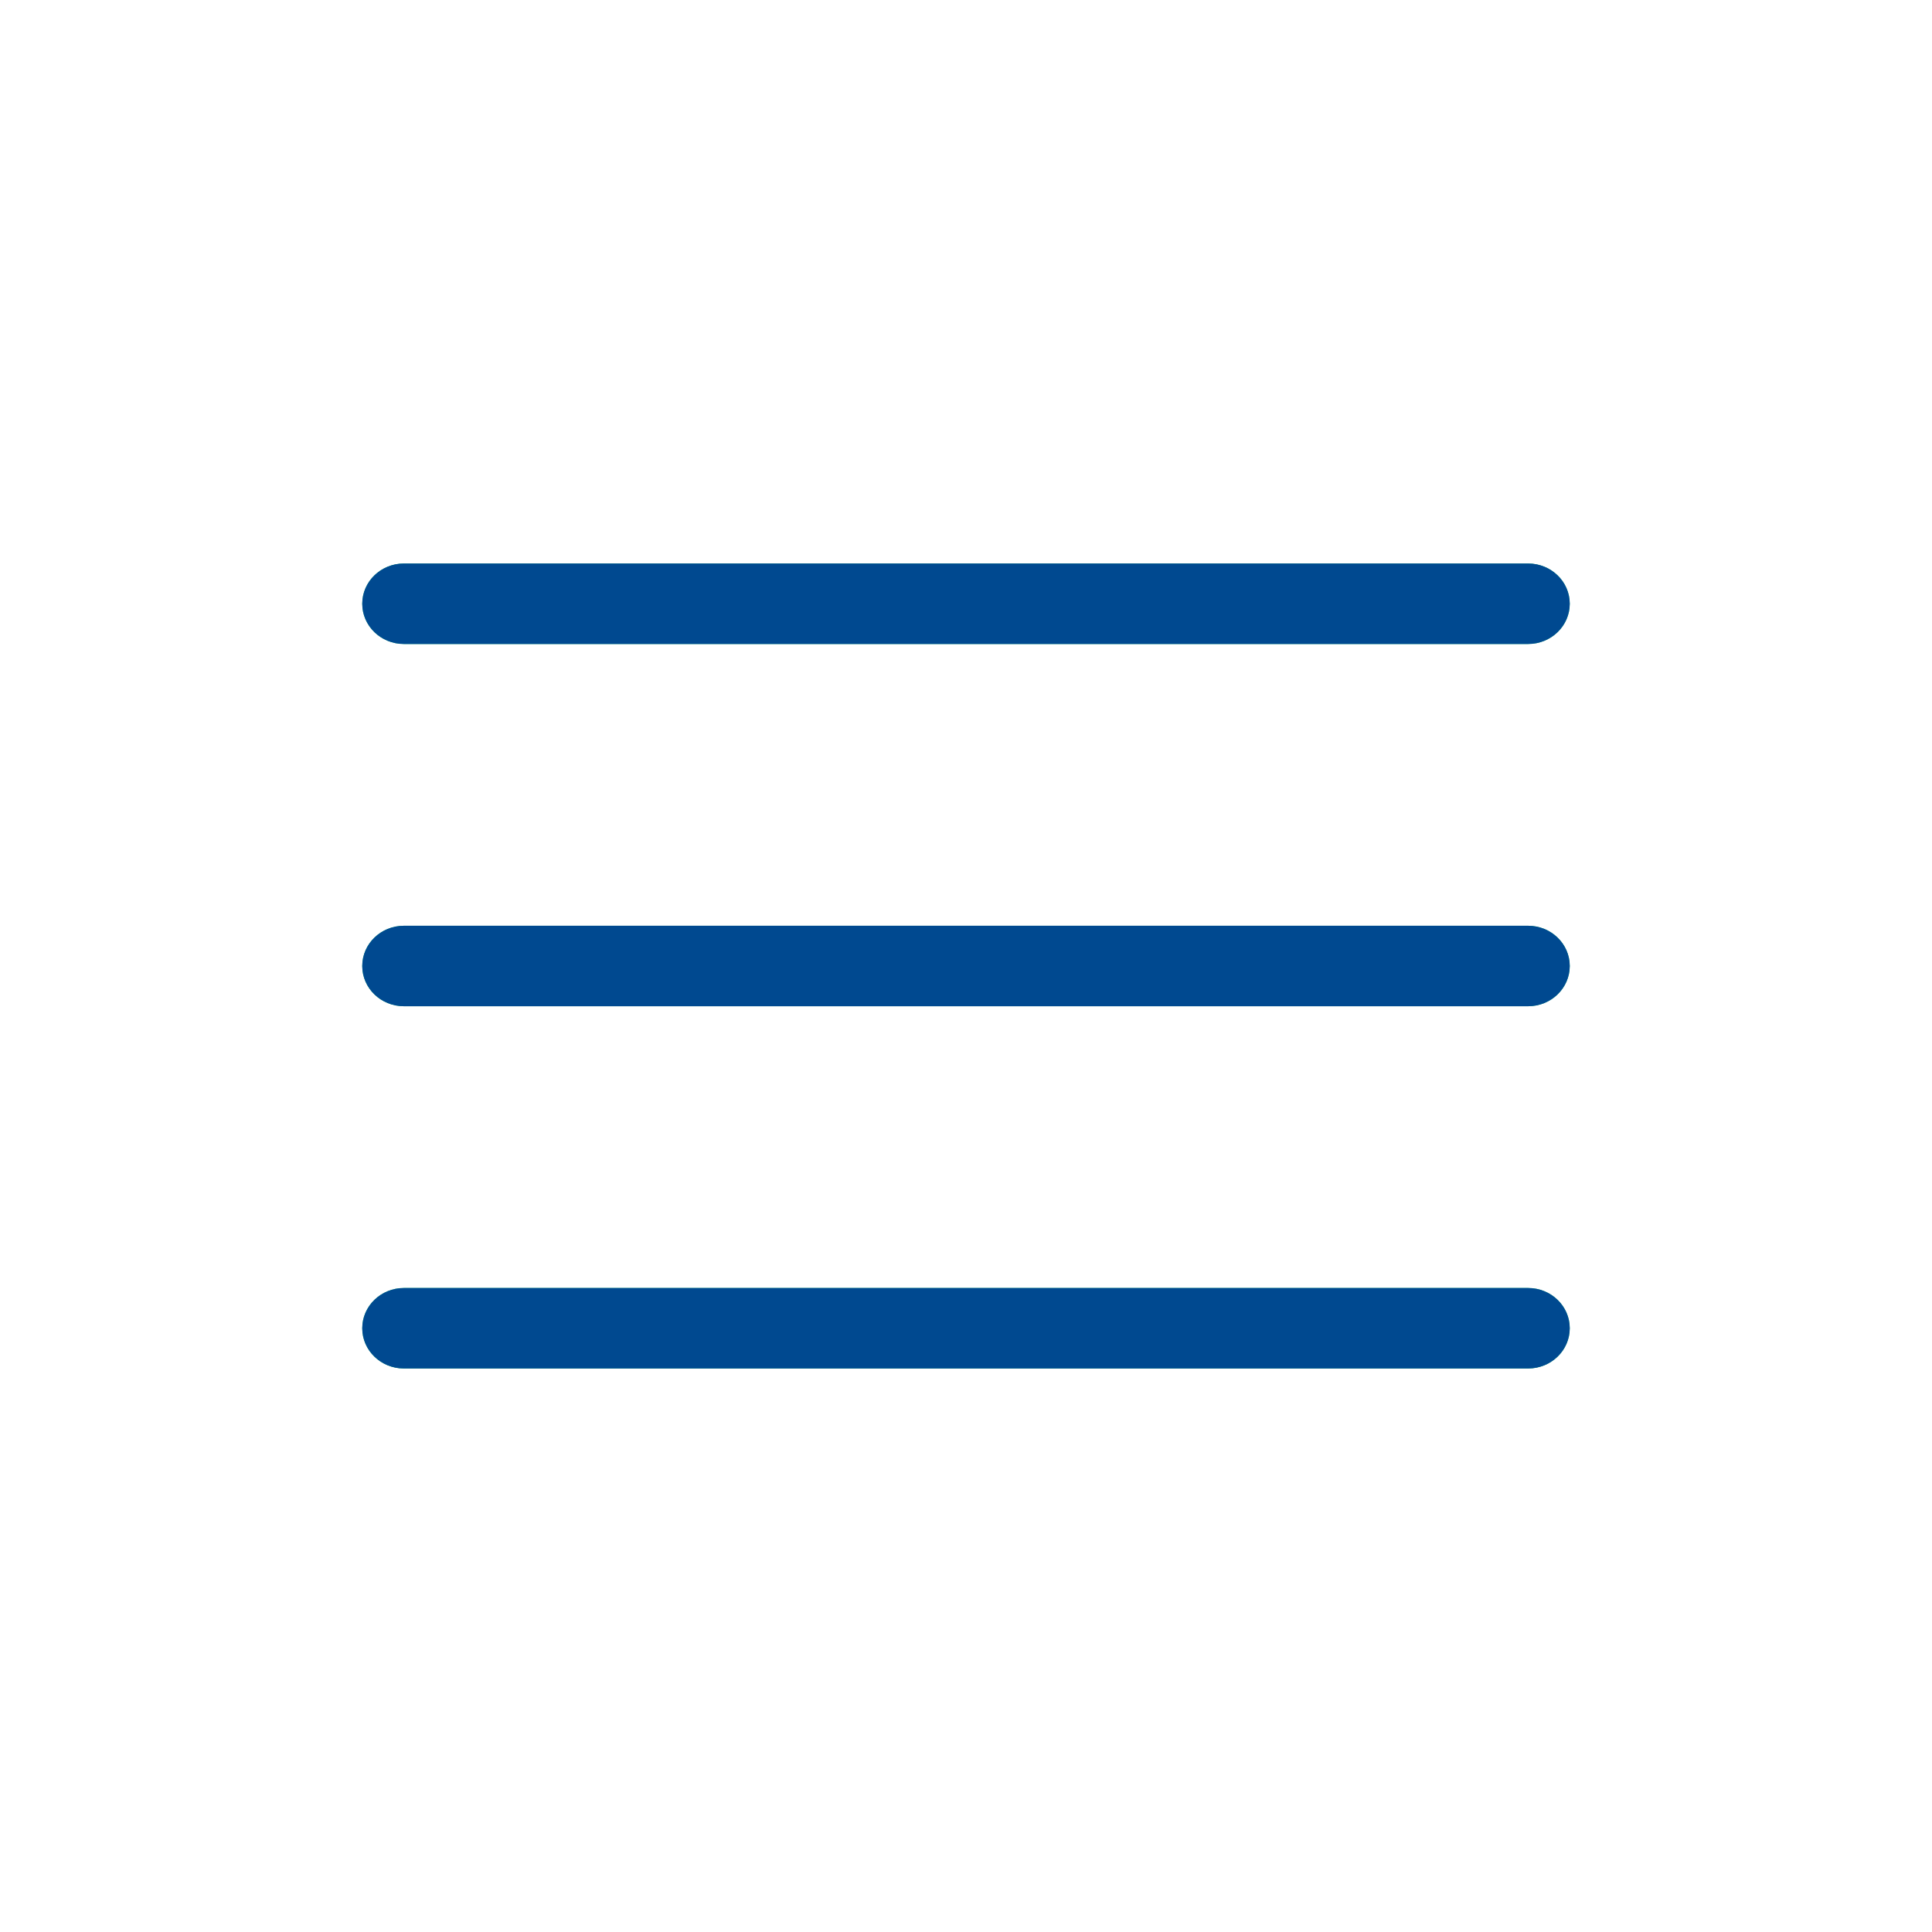
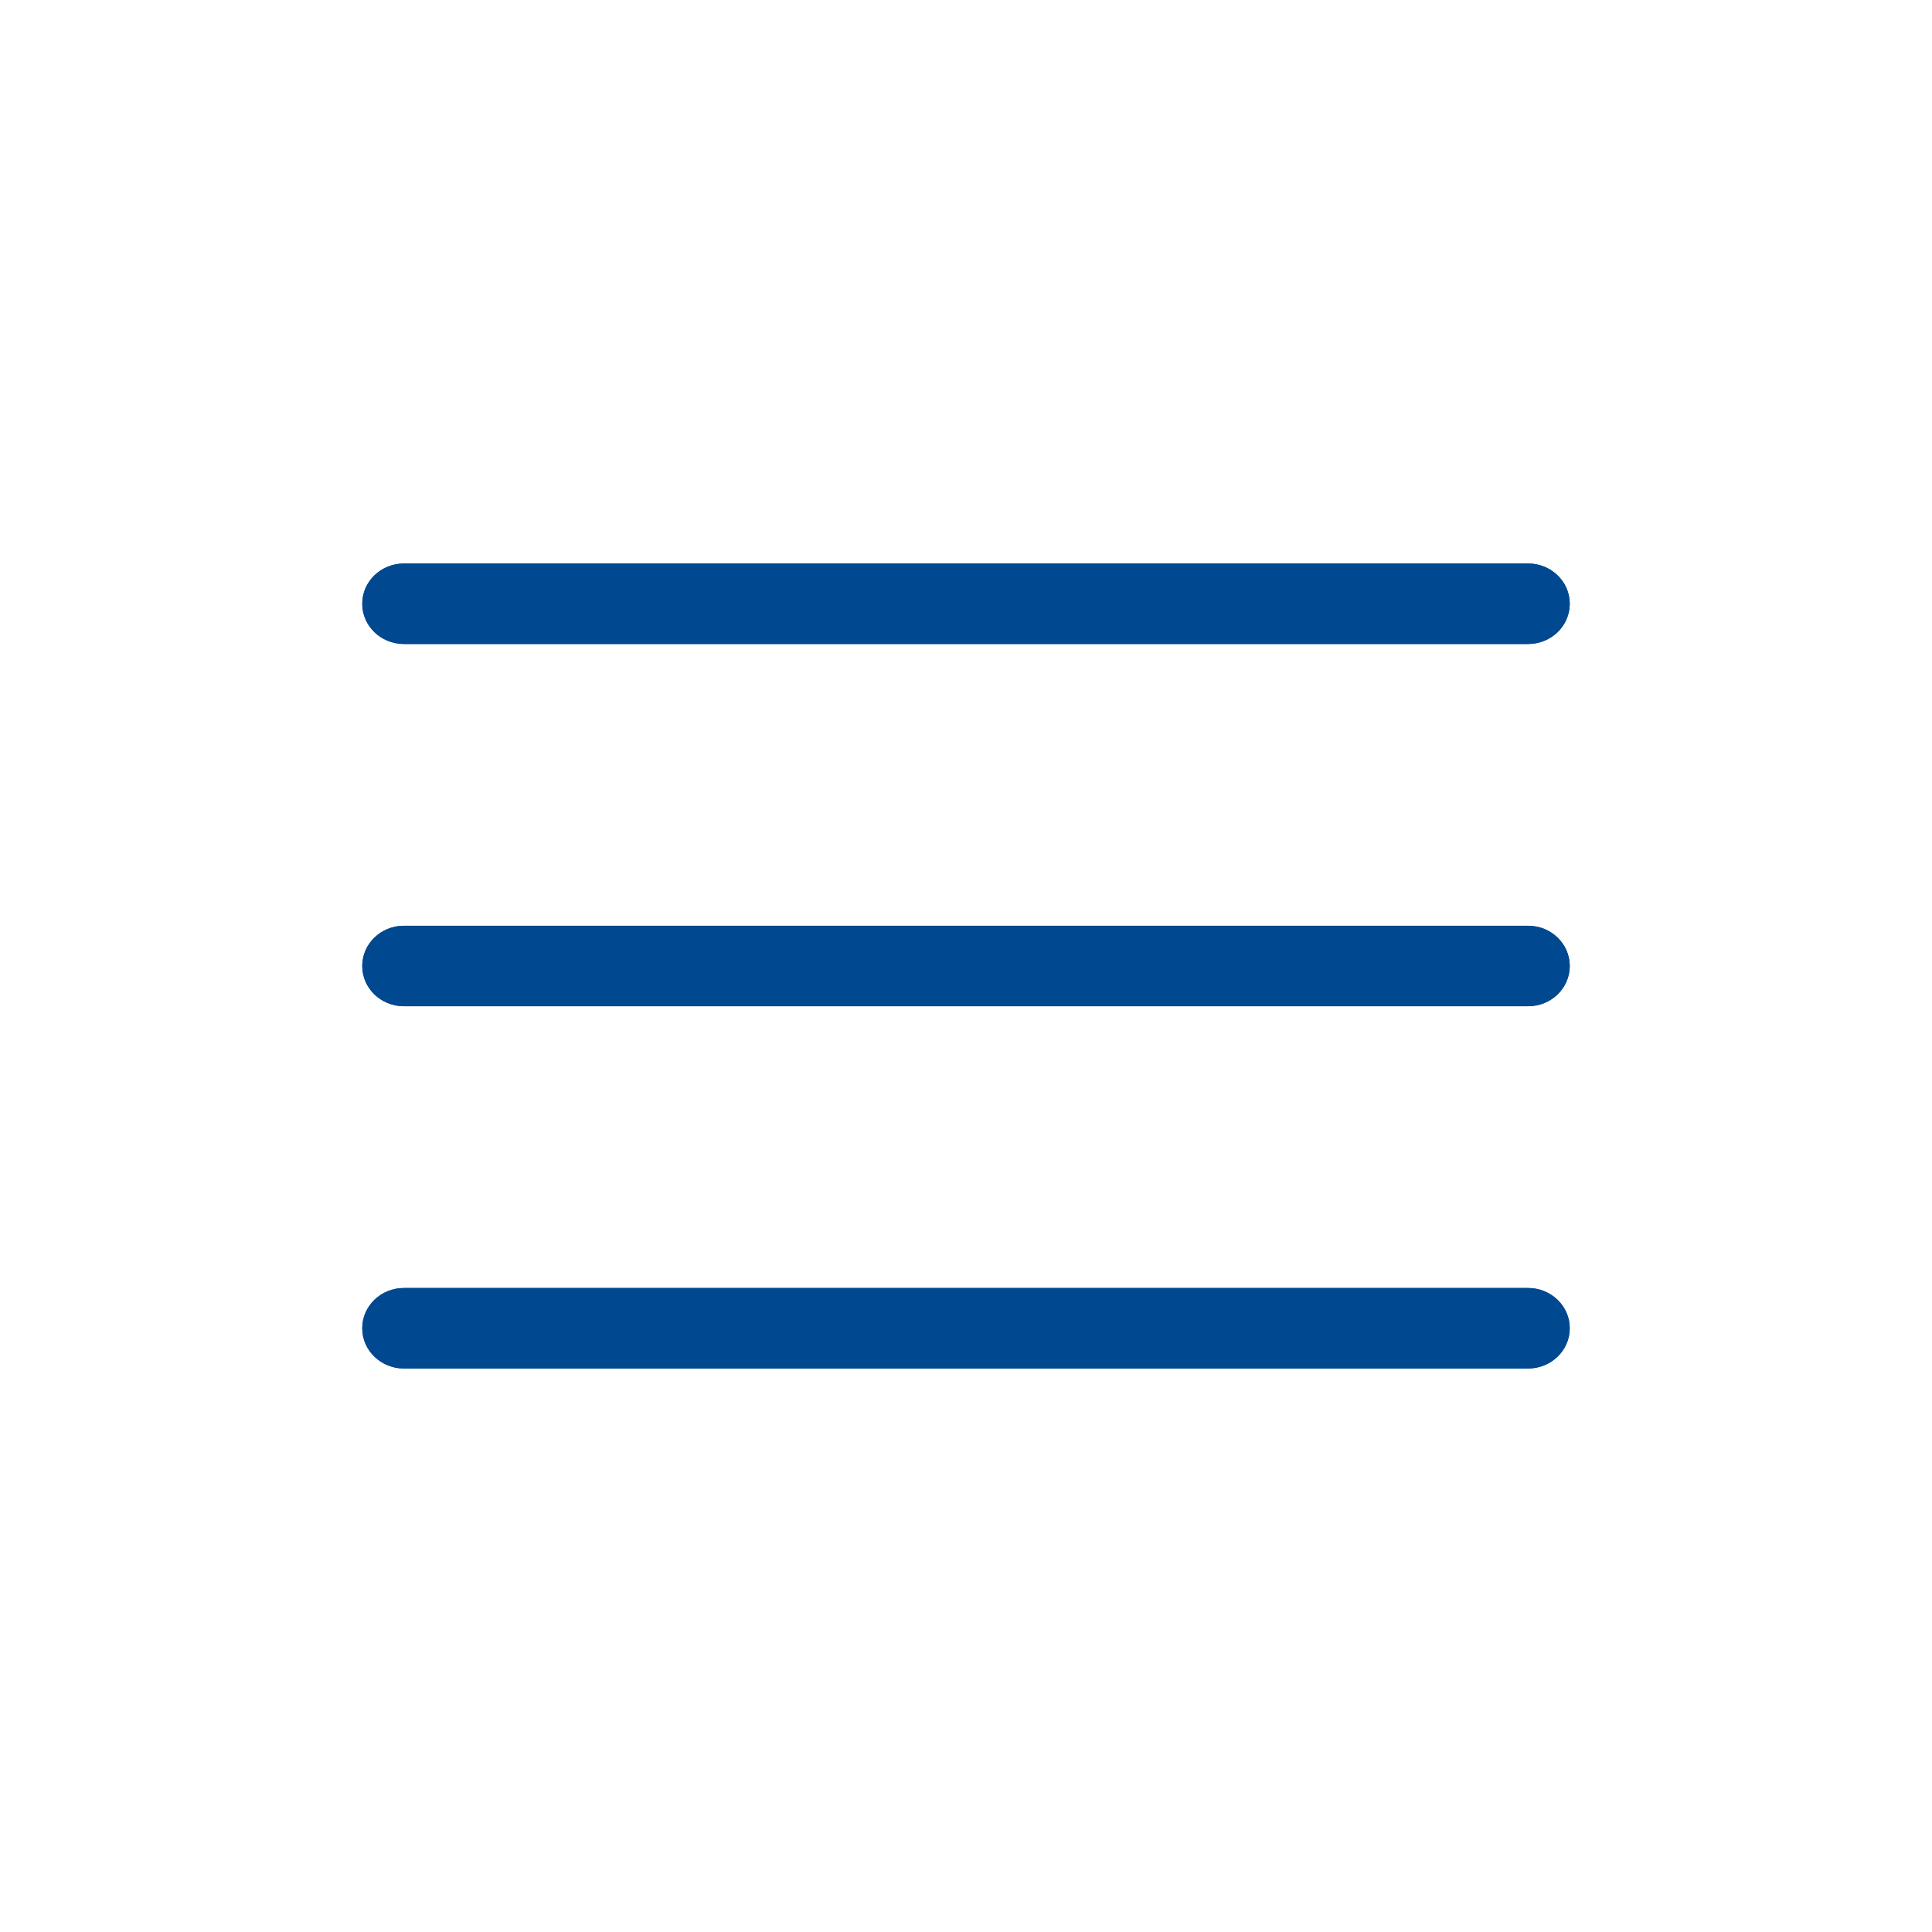
<svg xmlns="http://www.w3.org/2000/svg" xmlns:xlink="http://www.w3.org/1999/xlink" width="40" height="40" viewBox="0 0 40 40">
  <defs>
    <path id="a" d="M31.638 26.667c.476 0 .862.373.862.833 0 .46-.386.833-.862.833H8.362c-.476 0-.862-.373-.862-.833 0-.46.386-.833.862-.833zm0-7.5c.476 0 .862.373.862.833 0 .46-.386.833-.862.833H8.362c-.476 0-.862-.373-.862-.833 0-.46.386-.833.862-.833zm0-7.5c.476 0 .862.373.862.833 0 .46-.386.833-.862.833H8.362c-.476 0-.862-.373-.862-.833 0-.46.386-.833.862-.833z" />
  </defs>
  <g fill="none" fill-rule="evenodd">
    <path d="M0 0h40v40H0z" />
    <path fill="#FFF" d="M40 40H0V0h40z" />
    <mask id="b" fill="#fff">
      <use xlink:href="#a" />
    </mask>
-     <use fill="#0ABB76" fill-rule="nonzero" xlink:href="#a" />
+     <use fill="#004990" fill-rule="nonzero" xlink:href="#a" />
    <g fill="#004990" mask="url(#b)">
      <path d="M0 0h40v40H0z" />
    </g>
  </g>
</svg>
